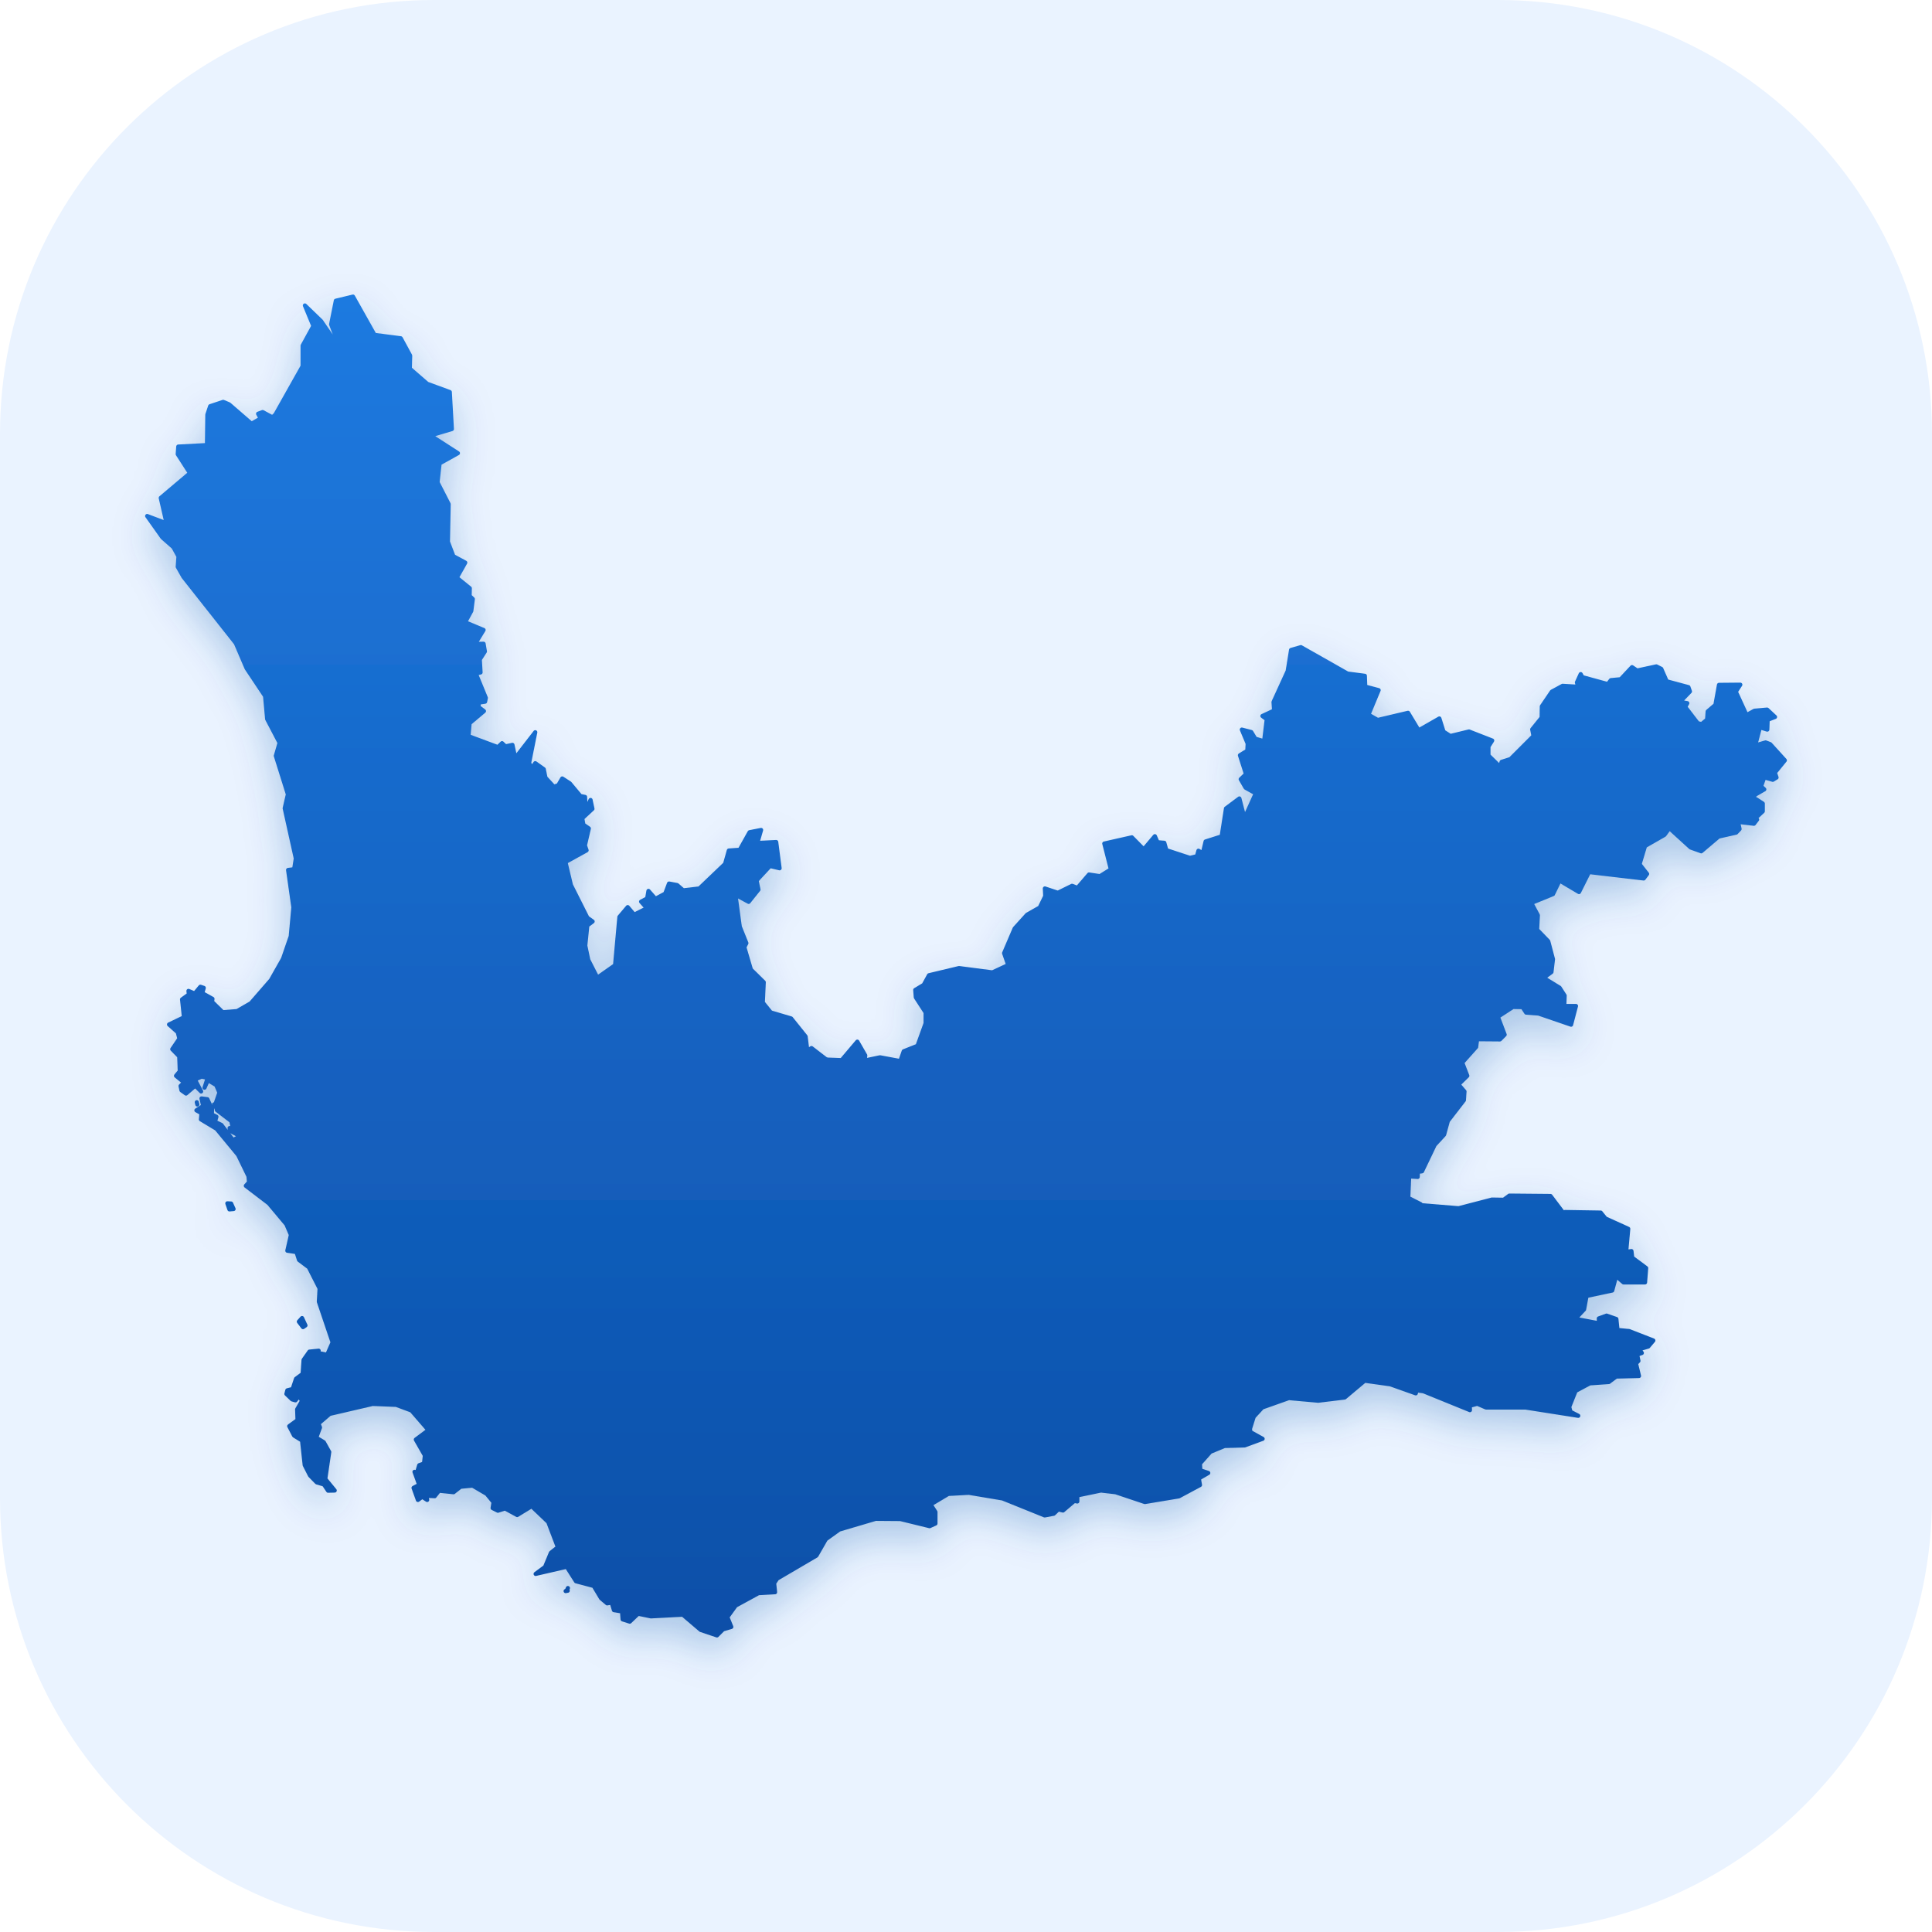
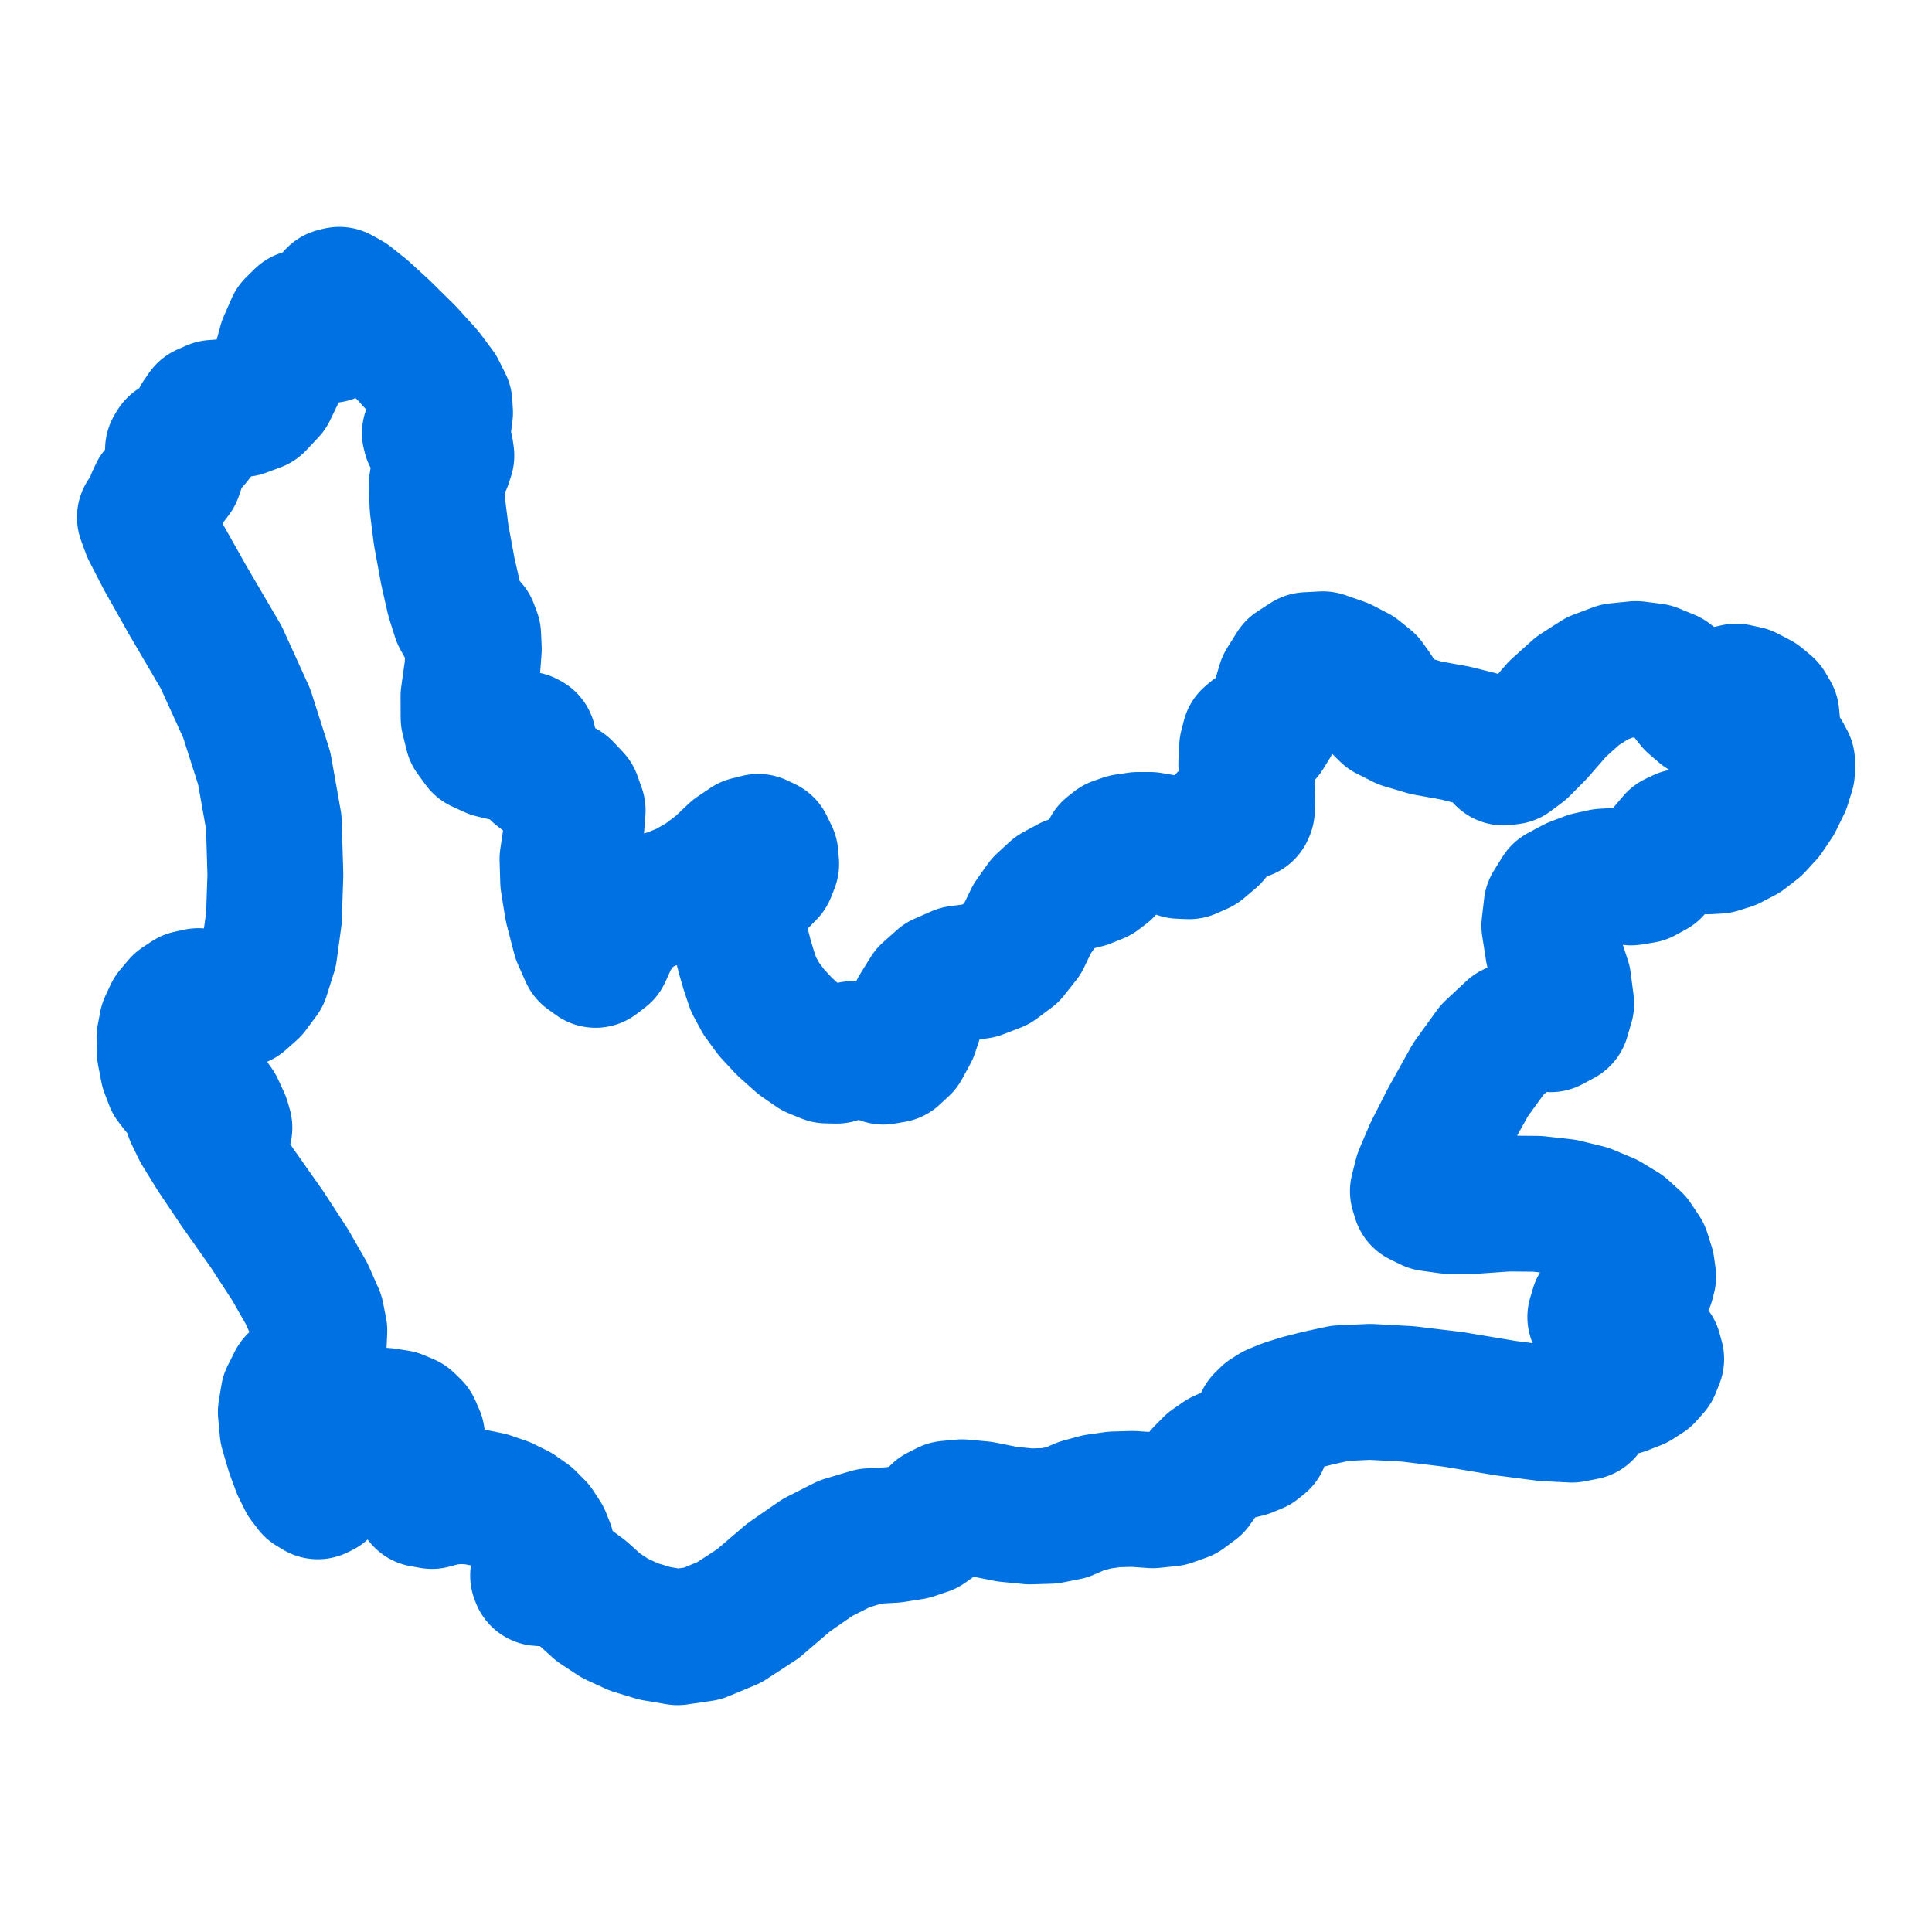
- <svg xmlns="http://www.w3.org/2000/svg" viewBox="0 0 1024 1024">
-   <defs>
-     <linearGradient id="wc" x1="0" y1="157.2" x2="0" y2="866.8" gradientUnits="userSpaceOnUse">
-       <stop offset="0" stop-color="#1f7ae0" />
-       <stop offset="1" stop-color="#0b4fa8" />
-     </linearGradient>
-     <filter id="sh" x="-15%" y="-15%" width="130%" height="130%">
-       <feDropShadow dx="0" dy="8" stdDeviation="10" flood-color="#0b4fa8" flood-opacity="0.28" />
-     </filter>
-   </defs>
-   <rect width="1024" height="1024" rx="230" fill="#eaf3ff" />
-   <g filter="url(#sh)" fill="url(#wc)" stroke="url(#wc)" stroke-width="2.2" stroke-linejoin="round">
-     <path d="M438.0,561.6 L430.1,555.5 L427.9,556.9 L427.0,549.4 L419.3,539.8 L408.5,536.6 L404.3,531.4 L404.8,520.6 L398.0,513.9 L394.5,502.0 L395.6,499.9 L392.1,491.2 L389.8,474.2 L396.8,478.0 L402.0,471.5 L401.0,466.7 L402.6,464.9 L408.1,459.0 L413.2,460.2 L411.4,446.3 L401.4,446.8 L403.4,439.9 L397.3,441.1 L392.1,450.4 L386.3,450.8 L384.3,457.9 L370.7,470.9 L362.1,471.9 L358.9,469.1 L354.6,468.3 L352.6,473.6 L347.4,476.4 L343.7,472.2 L343.0,476.2 L339.8,477.9 L342.9,481.4 L336.1,484.8 L332.7,480.8 L328.3,486.0 L326.0,511.6 L316.6,518.2 L311.8,508.8 L310.2,501.2 L304.1,513.0 L303.6,511.0 L298.0,507.9 L292.7,509.4 L290.6,504.1 L287.8,502.7 L280.4,505.0 L274.8,502.7 L266.2,502.3 L264.8,504.5 L265.8,507.5 L263.3,507.6 L272.8,527.9 L267.9,528.9 L269.8,550.0 L265.5,568.7 L268.6,580.9 L268.0,586.1 L256.8,589.7 L251.7,594.2 L242.1,595.8 L238.9,598.2 L239.0,601.6 L235.7,603.6 L237.6,603.8 L239.1,607.0 L238.2,614.1 L241.4,615.9 L241.3,617.9 L244.5,620.9 L241.9,622.6 L243.5,624.7 L242.0,626.3 L243.8,628.3 L243.8,634.8 L241.9,635.6 L240.8,640.6 L238.8,640.6 L238.7,645.7 L236.5,647.0 L236.5,659.3 L231.3,660.1 L230.4,663.4 L223.2,664.4 L222.8,668.7 L220.4,667.2 L216.3,674.0 L220.9,674.7 L217.1,680.8 L217.2,685.2 L220.9,685.4 L220.4,687.7 L222.4,690.2 L219.2,690.6 L219.4,693.5 L216.3,694.8 L219.3,697.2 L215.9,700.8 L216.9,703.3 L211.6,705.7 L211.4,715.3 L210.6,714.3 L207.1,715.9 L205.7,720.0 L210.4,721.5 L208.3,727.5 L211.5,733.3 L210.5,736.4 L219.2,742.6 L219.9,740.8 L218.6,740.8 L220.5,738.8 L223.6,740.0 L226.3,738.6 L225.4,737.4 L229.5,737.9 L234.4,734.7 L235.1,732.4 L243.1,738.1 L261.7,726.2 L264.4,725.3 L266.9,727.8 L270.5,723.9 L272.5,724.4 L277.5,715.9 L280.4,716.3 L279.5,713.6 L282.2,713.0 L284.7,714.6 L288.6,724.8 L306.0,732.4 L312.9,727.9 L316.4,727.5 L324.0,734.4 L330.8,732.9 L336.2,733.9 L338.8,739.9 L343.5,739.0 L346.2,741.2 L377.3,745.0 L380.1,747.6 L380.2,742.7 L398.1,742.0 L403.0,737.2 L405.4,738.9 L406.2,745.1 L399.1,744.8 L397.9,746.2 L404.2,748.9 L406.4,746.7 L410.0,747.8 L408.9,750.3 L412.2,751.3 L412.6,749.5 L415.7,749.5 L415.3,746.9 L418.2,747.1 L420.1,744.9 L417.5,745.1 L417.4,742.9 L419.2,742.1 L416.6,738.8 L420.3,737.1 L420.3,733.3 L422.6,732.7 L423.1,728.1 L417.1,725.6 L408.9,718.4 L410.5,716.0 L422.6,724.3 L437.6,725.6 L442.2,714.6 L438.5,709.5 L438.4,703.4 L436.4,702.0 L439.5,701.3 L443.6,703.9 L448.2,700.6 L439.2,696.0 L442.6,688.8 L442.1,681.2 L446.7,681.2 L450.9,677.7 L446.6,673.9 L456.6,656.4 L452.8,656.5 L452.6,655.0 L443.3,656.3 L442.9,654.0 L446.4,651.6 L445.9,646.0 L424.2,649.9 L436.5,643.6 L431.4,639.6 L424.1,639.9 L428.5,630.3 L407.2,632.5 L411.2,621.2 L406.4,620.1 L412.8,618.2 L410.7,613.6 L413.7,601.6 L406.2,598.7 L412.8,595.4 L420.2,596.9 L421.8,590.8 L416.5,581.6 L419.7,582.2 L424.0,577.0 L430.6,577.1 L432.1,570.2 L437.4,566.7 L438.0,561.6Z" />
-     <path d="M452.6,655.0 L481.4,650.4 L508.3,639.6 L514.6,642.1 L528.6,640.7 L535.6,638.1 L541.1,639.2 L571.5,634.8 L583.4,638.1 L595.5,635.2 L604.6,636.5 L624.4,634.3 L634.5,630.1 L642.6,630.3 L676.3,622.0 L700.1,629.9 L710.0,636.5 L752.9,638.2 L746.4,634.9 L746.9,623.5 L751.4,623.8 L751.5,621.1 L753.7,620.8 L760.4,606.8 L765.4,601.4 L767.4,594.1 L775.9,583.1 L776.2,578.5 L773.0,574.8 L777.7,570.2 L775.0,563.2 L782.4,554.9 L782.9,550.8 L795.0,550.9 L797.5,548.4 L793.9,538.9 L801.9,533.7 L807.0,533.8 L808.9,536.7 L815.5,537.2 L832.7,543.1 L835.3,533.2 L829.1,533.2 L829.3,527.7 L826.6,523.5 L818.1,518.3 L822.3,515.2 L823.1,508.4 L820.6,498.9 L814.7,492.8 L815.1,485.1 L811.6,478.6 L823.1,473.9 L826.6,466.7 L836.9,472.8 L842.2,462.2 L871.2,465.6 L873.0,463.2 L869.0,458.1 L871.9,448.4 L882.2,442.5 L884.8,438.9 L896.1,449.2 L901.7,451.2 L910.9,443.4 L920.2,441.3 L922.0,439.4 L921.2,435.6 L929.6,436.6 L931.3,434.4 L929.9,434.1 L934.3,430.0 L934.3,425.9 L930.9,423.7 L929.3,428.0 L929.9,421.4 L935.1,418.4 L933.4,416.8 L935.1,412.0 L939.6,413.3 L941.6,412.1 L940.7,409.5 L946.0,403.0 L938.2,394.4 L935.8,393.5 L930.3,395.1 L932.8,385.5 L936.7,386.7 L936.9,381.5 L940.8,380.0 L936.6,376.1 L929.9,376.7 L925.7,379.0 L920.0,366.6 L922.4,362.9 L911.1,363.0 L909.2,373.6 L905.1,377.1 L904.8,381.4 L901.9,383.8 L899.8,383.3 L893.2,374.7 L894.3,372.7 L890.4,372.0 L895.7,366.5 L894.9,364.2 L883.4,361.1 L880.5,354.5 L877.9,353.2 L867.7,355.4 L865.0,353.6 L859.0,360.0 L853.8,360.5 L852.2,362.6 L838.7,358.9 L837.8,357.3 L835.8,361.7 L836.5,364.0 L828.2,363.5 L822.5,366.6 L817.2,374.4 L817.1,380.4 L812.1,386.6 L812.8,390.1 L800.6,402.3 L795.9,403.8 L795.1,406.5 L788.9,400.4 L788.9,395.7 L790.9,392.5 L778.6,387.7 L768.7,390.1 L765.1,387.8 L762.9,380.8 L751.9,387.1 L746.3,377.8 L730.2,381.6 L725.3,378.8 L730.7,365.8 L723.6,363.9 L723.4,358.2 L714.2,357.0 L689.5,343.0 L684.3,344.5 L682.5,355.7 L675.0,372.1 L675.3,376.6 L669.1,379.5 L671.4,381.2 L670.0,392.9 L665.3,391.5 L663.2,388.0 L658.2,386.7 L661.3,394.1 L661.1,397.9 L657.2,400.3 L660.4,410.3 L657.6,413.0 L660.2,417.5 L665.6,420.5 L659.6,433.7 L656.9,423.2 L649.8,428.5 L647.5,443.3 L639.0,446.0 L637.5,452.3 L635.2,450.9 L634.4,453.8 L630.7,454.7 L618.2,450.6 L617.1,446.7 L613.5,446.4 L612.1,443.2 L606.2,450.2 L599.9,443.8 L585.3,447.1 L588.8,460.8 L583.0,464.4 L577.2,463.5 L571.1,470.6 L568.2,469.5 L560.7,473.2 L553.8,470.9 L554.0,475.0 L551.1,481.0 L544.4,484.8 L537.8,492.1 L532.2,505.2 L534.4,511.5 L526.0,515.4 L508.3,513.1 L492.4,516.9 L489.6,522.0 L485.1,524.7 L485.4,528.6 L490.6,536.6 L490.6,542.4 L486.3,554.3 L479.0,557.2 L477.2,562.4 L466.4,560.4 L458.3,562.1 L458.6,559.4 L454.4,552.1 L446.1,561.9 L438.0,561.6 L437.4,566.7 L432.1,570.2 L430.6,577.1 L424.0,577.0 L419.7,582.2 L416.5,581.6 L421.8,590.8 L420.2,596.9 L412.8,595.4 L406.2,598.7 L413.7,601.6 L410.7,613.6 L412.8,618.2 L406.4,620.1 L411.2,621.2 L407.2,632.5 L428.5,630.3 L424.1,639.9 L431.4,639.6 L436.5,643.6 L424.2,649.9 L445.9,646.0 L446.4,651.6 L442.9,654.0 L443.3,656.3 L452.6,655.0Z" />
-     <path d="M216.3,674.0 L213.0,675.8 L209.5,682.0 L206.1,680.2 L203.5,681.1 L203.2,678.5 L198.6,673.5 L194.7,671.9 L193.5,665.4 L187.7,663.7 L187.9,656.9 L180.9,655.9 L181.0,652.4 L178.9,650.2 L171.7,647.2 L167.8,653.6 L162.1,653.7 L156.4,661.3 L158.5,667.8 L163.7,671.7 L169.4,682.9 L169.0,689.9 L176.3,711.5 L173.4,718.1 L170.2,717.4 L171.0,719.5 L167.7,717.9 L168.2,716.8 L166.7,717.9 L168.9,715.9 L164.0,716.4 L160.9,720.8 L160.4,728.2 L156.9,730.8 L155.1,736.2 L152.3,736.9 L151.8,738.8 L154.8,741.7 L156.6,742.2 L158.5,739.8 L160.1,742.5 L157.5,747.0 L157.7,752.7 L153.3,755.9 L155.9,760.9 L160.1,763.5 L161.5,776.5 L164.3,782.0 L167.9,785.7 L171.7,786.8 L173.9,790.1 L177.4,790.0 L172.4,783.9 L174.5,769.6 L171.6,764.4 L167.6,762.0 L169.6,756.6 L168.8,754.5 L174.7,749.4 L197.5,744.1 L210.0,744.6 L218.1,747.6 L227.1,758.0 L220.4,763.0 L225.2,771.4 L224.7,776.0 L228.7,772.4 L228.1,769.4 L230.4,770.2 L231.3,767.4 L235.2,765.7 L242.2,757.4 L237.3,754.7 L240.4,748.9 L245.5,744.4 L243.1,738.1 L238.4,733.7 L235.1,732.4 L234.4,734.7 L229.5,737.9 L225.4,737.4 L226.3,738.6 L223.6,740.0 L220.5,738.8 L218.6,740.8 L219.9,740.8 L219.2,742.6 L210.2,735.8 L211.5,733.3 L208.3,727.5 L210.4,721.5 L205.7,720.0 L207.1,715.9 L210.6,714.3 L211.4,715.3 L211.6,705.7 L216.9,703.3 L215.9,700.8 L219.3,697.2 L216.3,694.8 L219.4,693.5 L219.2,690.6 L222.4,690.2 L220.4,687.7 L220.9,685.4 L217.2,685.2 L217.1,680.8 L220.9,674.7 L216.3,674.0Z" />
-     <path d="M160.1,698.6 L158.4,700.5 L160.6,703.4 L161.9,702.5 L160.1,698.6Z" />
-     <path d="M446.6,673.9 L457.2,671.5 L457.8,678.8 L468.5,671.5 L475.6,674.5 L483.2,682.7 L487.5,682.4 L486.5,686.5 L497.9,686.9 L497.2,682.9 L505.1,684.0 L504.5,688.0 L514.7,693.2 L507.5,701.2 L503.1,714.6 L506.9,716.6 L504.8,726.2 L502.8,724.8 L497.0,726.6 L495.6,725.2 L492.0,728.1 L489.1,722.8 L473.3,726.1 L472.4,728.6 L473.8,730.8 L477.0,730.5 L477.4,732.2 L477.0,735.3 L472.3,733.5 L473.0,738.8 L476.1,738.3 L476.9,741.7 L479.5,743.2 L478.5,743.9 L480.4,748.1 L473.5,746.6 L472.1,748.7 L471.4,746.5 L465.0,746.3 L464.9,748.2 L465.3,754.2 L467.2,755.8 L465.7,760.7 L466.9,760.0 L468.4,762.8 L472.7,762.1 L475.6,763.9 L473.0,766.8 L472.1,765.0 L466.7,768.4 L455.1,780.2 L455.1,781.4 L457.1,779.9 L462.1,781.4 L462.6,783.5 L460.3,784.6 L459.3,789.1 L471.1,788.2 L477.8,794.9 L486.3,798.2 L493.2,797.4 L502.6,791.8 L513.5,791.2 L531.4,794.2 L553.7,803.2 L558.5,802.3 L560.9,800.0 L563.4,800.6 L569.4,795.5 L571.0,795.8 L571.0,792.6 L583.5,790.0 L591.3,790.9 L606.8,796.1 L624.8,793.1 L636.0,787.1 L635.4,783.6 L640.4,780.7 L636.2,779.3 L636.0,775.7 L641.5,769.5 L649.0,766.4 L659.7,766.1 L669.2,762.6 L662.7,759.0 L662.5,757.3 L664.5,750.9 L669.0,746.0 L683.1,741.0 L698.7,742.4 L712.7,740.7 L723.3,731.8 L736.9,733.7 L750.4,738.5 L750.8,736.9 L754.5,737.4 L779.1,747.4 L779.0,745.1 L783.0,744.0 L787.6,746.0 L808.5,746.0 L836.5,750.4 L832.4,748.3 L831.7,745.7 L835.1,737.2 L842.6,733.2 L852.7,732.5 L856.6,729.6 L868.7,729.3 L867.1,722.7 L868.4,721.3 L867.7,718.0 L870.2,717.1 L868.8,715.1 L873.6,713.7 L876.3,710.5 L863.5,705.5 L857.3,704.9 L856.7,699.1 L851.5,697.3 L847.4,698.8 L847.5,701.4 L834.9,699.0 L839.6,694.0 L840.9,686.9 L854.5,684.0 L856.6,676.3 L860.5,679.7 L871.9,679.7 L872.5,672.1 L865.1,666.6 L864.7,663.1 L861.9,663.5 L863.0,651.3 L850.9,645.8 L848.4,642.7 L829.5,642.4 L830.7,645.7 L821.8,633.9 L800.0,633.7 L797.0,635.9 L790.8,635.8 L773.1,640.4 L725.7,636.5 L716.8,637.3 L710.0,636.5 L700.1,629.9 L676.3,622.0 L642.6,630.3 L634.5,630.1 L624.4,634.3 L604.6,636.5 L595.5,635.2 L583.4,638.1 L571.5,634.8 L541.1,639.2 L535.6,638.1 L528.6,640.7 L514.6,642.1 L509.7,639.4 L502.8,640.7 L481.4,650.4 L452.6,655.0 L452.8,656.5 L456.6,656.4 L456.2,658.1 L446.6,673.9Z" />
-     <path d="M243.1,738.1 L245.5,744.6 L240.4,748.9 L237.3,754.7 L242.2,757.4 L235.2,765.7 L231.3,767.4 L230.4,770.2 L228.1,769.4 L228.7,772.4 L226.7,775.0 L222.2,776.6 L221.0,780.6 L219.7,780.1 L222.2,787.0 L219.2,788.6 L221.5,795.0 L223.8,793.3 L226.4,795.0 L225.9,792.8 L230.4,793.0 L232.7,790.1 L240.4,790.9 L244.1,788.0 L250.5,787.4 L258.0,791.8 L261.6,796.2 L261.1,799.3 L263.9,800.7 L267.7,799.5 L274.1,803.0 L281.8,798.3 L290.6,806.7 L295.7,820.1 L292.0,823.0 L288.9,830.5 L283.9,834.2 L300.4,830.4 L305.3,838.1 L314.7,840.6 L318.6,847.1 L321.8,849.8 L324.2,849.4 L325.4,853.4 L329.7,854.1 L330.0,858.3 L333.8,859.5 L338.2,855.3 L345.0,856.7 L361.9,855.8 L371.4,863.9 L380.0,866.8 L383.2,863.6 L387.6,862.3 L385.5,857.1 L389.9,851.0 L402.0,844.4 L410.8,843.9 L410.3,839.1 L411.9,836.7 L432.7,824.5 L437.7,815.8 L444.8,810.7 L464.1,805.0 L477.2,805.1 L492.7,808.9 L495.8,807.5 L495.8,801.4 L493.2,797.4 L486.3,798.2 L477.8,794.9 L471.1,788.2 L465.2,789.7 L462.4,787.8 L459.5,789.2 L460.3,784.6 L462.7,783.2 L461.9,781.0 L455.0,780.7 L456.0,778.0 L459.6,776.4 L466.7,768.4 L472.1,765.0 L473.0,766.8 L475.6,763.9 L472.7,762.1 L468.4,762.8 L466.9,760.0 L465.7,760.7 L467.2,755.8 L465.3,754.2 L464.9,748.2 L465.0,746.3 L471.4,746.5 L472.1,748.7 L473.5,746.6 L480.4,748.1 L478.5,743.9 L479.5,743.2 L476.9,741.7 L476.1,738.3 L473.0,738.8 L472.3,733.5 L477.0,735.3 L477.4,732.2 L477.0,730.5 L473.8,730.8 L472.4,728.6 L473.3,726.1 L489.1,722.8 L492.0,728.1 L495.6,725.2 L497.0,726.6 L502.8,724.8 L504.8,726.2 L506.9,716.6 L503.1,714.6 L507.5,701.2 L514.7,693.2 L504.5,688.0 L505.1,684.0 L497.2,682.9 L497.9,686.9 L486.5,686.5 L487.5,682.4 L483.2,682.7 L475.6,674.5 L468.5,671.5 L457.8,678.8 L457.2,671.5 L446.6,673.9 L450.9,677.7 L446.7,681.2 L442.1,681.2 L442.6,688.8 L439.2,696.0 L448.2,700.6 L443.6,703.9 L439.5,701.3 L436.4,702.0 L438.4,703.4 L438.5,709.5 L442.2,714.6 L437.6,725.6 L422.6,724.3 L410.5,716.0 L408.9,718.4 L417.1,725.6 L423.1,728.1 L422.6,732.7 L420.3,733.3 L420.3,737.1 L416.6,738.8 L419.2,742.1 L417.4,742.9 L417.5,745.1 L420.1,744.9 L418.2,747.1 L415.3,746.9 L415.7,749.5 L412.6,749.5 L412.2,751.3 L408.9,750.3 L410.0,747.8 L406.4,746.7 L404.2,748.9 L397.9,746.2 L399.1,744.8 L406.2,745.1 L405.4,738.9 L403.0,737.2 L398.1,742.0 L380.2,742.7 L380.1,747.6 L377.3,745.0 L346.2,741.2 L343.5,739.0 L338.8,739.9 L336.2,733.9 L330.8,732.9 L324.0,734.4 L316.4,727.5 L312.9,727.9 L306.0,732.4 L302.1,731.3 L287.6,723.9 L284.7,714.6 L282.2,713.0 L279.5,713.6 L280.4,716.3 L277.5,715.9 L272.5,724.4 L270.5,723.9 L266.9,727.8 L264.4,725.3 L261.7,726.2 L243.1,738.1Z" />
-     <path d="M301.0,841.7 L300.4,843.1 L301.0,841.7Z" />
-     <path d="M300.9,843.1 L299.8,843.3 L300.9,843.1Z" />
-     <path d="M310.2,501.2 L311.3,490.5 L314.1,488.4 L311.3,486.4 L302.6,469.1 L299.7,456.9 L310.9,450.7 L310.0,448.1 L312.1,439.1 L309.2,437.1 L308.6,433.7 L314.0,428.7 L313.0,424.0 L310.4,429.7 L310.1,422.4 L307.6,421.9 L302.0,415.2 L298.0,412.6 L295.9,416.2 L293.5,417.0 L289.1,412.2 L288.2,407.7 L283.7,404.5 L282.1,406.9 L280.4,404.6 L283.7,388.1 L273.1,401.8 L271.6,394.8 L267.9,395.6 L266.1,393.9 L263.9,396.0 L248.3,390.2 L248.9,383.3 L256.5,376.9 L253.6,374.7 L253.8,372.4 L257.1,371.9 L257.5,369.9 L252.2,357.0 L254.7,356.4 L254.3,349.5 L257.0,345.3 L256.3,341.2 L251.8,341.3 L256.3,333.9 L247.9,330.4 L245.6,331.5 L249.8,323.8 L250.6,317.5 L248.9,315.9 L249.0,311.8 L242.1,306.2 L246.6,298.2 L240.3,294.8 L237.4,287.2 L237.8,267.2 L231.9,255.7 L233.0,245.6 L242.7,240.2 L228.1,230.8 L239.5,227.4 L238.4,207.8 L226.4,203.4 L217.2,195.4 L217.4,188.5 L212.4,179.3 L198.5,177.5 L187.1,157.2 L178.0,159.4 L175.5,171.9 L180.7,185.6 L170.2,170.2 L161.6,161.9 L166.1,172.8 L160.4,183.2 L160.4,194.1 L146.0,219.7 L144.4,221.2 L139.2,218.4 L136.8,219.3 L138.2,221.8 L133.3,224.6 L121.4,214.3 L118.3,213.0 L111.4,215.3 L109.9,219.8 L109.7,235.9 L94.5,236.7 L94.2,240.7 L100.7,250.8 L85.2,263.9 L88.3,277.4 L78.0,273.5 L86.1,284.9 L91.9,290.0 L94.6,294.9 L94.2,300.4 L97.2,305.7 L125.0,340.9 L130.7,354.2 L140.5,368.9 L141.6,381.1 L148.2,393.7 L146.2,400.6 L152.6,421.0 L150.9,428.4 L156.8,455.0 L155.9,460.7 L152.7,461.1 L155.5,480.9 L154.1,496.3 L150.0,508.2 L143.6,519.5 L133.0,531.7 L125.7,535.9 L118.0,536.5 L112.4,531.0 L112.6,529.4 L107.2,526.4 L108.0,523.6 L106.2,523.0 L103.2,526.6 L99.9,525.2 L100.1,527.1 L96.5,529.7 L97.5,539.2 L89.6,543.0 L94.2,547.1 L95.1,550.5 L91.3,556.1 L95.0,559.9 L95.3,567.8 L93.3,570.2 L97.6,573.7 L95.7,575.6 L96.2,577.9 L98.6,579.6 L103.5,575.4 L106.6,578.5 L103.3,572.2 L106.8,570.6 L110.1,571.3 L108.4,576.5 L110.2,572.5 L114.6,575.1 L116.3,579.1 L114.3,584.9 L114.9,588.3 L122.6,594.2 L123.5,598.4 L121.7,597.9 L121.9,599.3 L125.5,601.2 L127.2,600.3 L127.0,602.4 L123.5,604.3 L117.3,596.2 L113.9,594.6 L114.7,591.9 L112.3,590.7 L112.4,586.8 L108.1,586.5 L111.2,585.4 L109.9,582.6 L106.8,582.2 L107.7,586.2 L104.1,588.5 L106.8,590.0 L106.5,593.3 L114.8,598.3 L126.2,612.1 L131.7,623.4 L132.0,626.6 L130.3,628.5 L142.5,637.8 L151.8,648.9 L154.2,654.5 L152.3,662.9 L156.4,663.5 L156.4,661.3 L162.1,653.7 L167.8,653.6 L171.7,647.2 L177.1,648.8 L181.0,652.4 L180.9,655.9 L187.9,656.9 L187.7,663.7 L193.5,665.4 L194.7,671.9 L198.6,673.5 L203.2,678.5 L203.5,681.1 L206.1,680.2 L209.5,682.0 L220.4,667.2 L222.8,668.7 L223.2,664.4 L230.4,663.4 L231.3,660.1 L236.5,659.3 L236.5,647.0 L238.7,645.7 L238.8,640.6 L240.8,640.6 L241.9,635.6 L243.8,634.8 L243.8,628.3 L242.0,626.3 L243.5,624.7 L241.9,622.6 L244.5,620.9 L237.5,612.0 L239.1,607.0 L237.8,604.0 L235.7,603.6 L239.0,601.6 L238.9,598.2 L244.8,594.7 L251.7,594.2 L256.8,589.7 L268.0,586.1 L268.6,580.9 L265.5,568.7 L269.8,550.0 L267.9,528.9 L272.8,527.9 L264.0,510.3 L263.3,507.6 L265.8,507.5 L265.0,504.1 L266.2,502.3 L274.8,502.7 L280.4,505.0 L287.8,502.7 L290.6,504.1 L292.7,509.4 L298.0,507.9 L303.6,511.0 L304.1,513.0 L310.2,501.2Z" />
-     <path d="M120.5,637.8 L121.6,641.0 L123.8,640.8 L122.5,637.9 L120.5,637.8Z" />
-     <path d="M104.3,584.2 L104.6,585.4 L104.3,584.2Z" />
-     <path d="M113.4,585.4 L113.8,586.5 L113.4,585.4Z" />
-   </g>
+ <svg xmlns="http://www.w3.org/2000/svg" viewBox="0 0 512 512">
+   <path d="M466.03,185.54 L462.82,183.87 L460.11,183.28 L457.92,183.77 L456.23,185.34 L455.06,187.98 L453.42,189.00 L451.32,188.39 L448.75,186.17 L445.71,182.31 L442.16,179.55 L438.10,177.88 L433.54,177.30 L428.47,177.81 L423.31,179.75 L418.08,183.10 L412.76,187.88 L407.36,194.09 L403.18,198.30 L400.21,200.52 L398.47,200.74 L397.94,198.98 L395.62,197.31 L391.52,195.74 L385.62,194.26 L377.94,192.88 L371.96,191.11 L367.69,188.95 L365.13,186.40 L364.28,183.46 L362.41,180.82 L359.50,178.48 L355.57,176.44 L350.61,174.71 L346.44,174.93 L343.06,177.12 L340.47,181.26 L338.66,187.36 L336.94,191.75 L335.29,194.41 L333.72,195.36 L332.23,194.58 L331.16,195.48 L330.50,198.05 L330.27,202.30 L330.45,208.21 L330.50,212.32 L330.43,214.63 L330.22,215.12 L329.87,213.80 L328.79,213.80 L326.96,215.12 L324.39,217.76 L321.07,221.73 L317.99,224.33 L315.16,225.59 L312.57,225.49 L310.22,224.04 L307.61,223.07 L304.74,222.59 L301.60,222.59 L298.21,223.09 L295.72,223.95 L294.15,225.19 L293.48,226.80 L293.73,228.78 L292.85,230.52 L290.86,232.03 L287.75,233.29 L283.53,234.31 L279.74,236.36 L276.40,239.43 L273.51,243.52 L271.05,248.63 L267.88,252.63 L264.00,255.53 L259.40,257.31 L254.09,257.99 L249.62,259.94 L246.01,263.15 L243.24,267.62 L241.32,273.36 L239.16,277.34 L236.76,279.56 L234.11,280.02 L231.23,278.72 L228.54,278.04 L226.06,277.99 L223.78,278.57 L221.69,279.77 L219.07,279.71 L215.89,278.41 L212.18,275.86 L207.91,272.05 L204.41,268.27 L201.66,264.52 L199.66,260.79 L198.42,257.08 L197.35,253.43 L196.43,249.82 L195.67,246.26 L195.08,242.75 L195.37,239.68 L196.56,237.05 L198.63,234.85 L201.60,233.09 L203.51,231.13 L204.37,228.97 L204.17,226.61 L202.93,224.04 L200.96,223.10 L198.27,223.77 L194.86,226.07 L190.73,229.98 L186.43,233.23 L181.96,235.81 L177.33,237.72 L172.53,238.97 L168.39,241.10 L164.92,244.10 L162.10,247.99 L159.95,252.75 L157.83,254.37 L155.75,252.87 L153.69,248.22 L151.67,240.44 L150.57,233.57 L150.39,227.61 L151.14,222.55 L152.81,218.41 L153.09,214.76 L151.97,211.61 L149.46,208.96 L145.55,206.80 L142.68,204.58 L140.83,202.32 L140.00,200.00 L140.21,197.63 L140.03,196.29 L139.46,195.97 L138.51,196.67 L137.17,198.39 L135.38,199.33 L133.15,199.47 L130.47,198.81 L127.34,197.37 L125.24,194.50 L124.18,190.23 L124.15,184.54 L125.15,177.43 L125.56,172.03 L125.39,168.32 L124.63,166.32 L123.28,166.02 L121.84,163.40 L120.29,158.48 L118.65,151.24 L116.90,141.69 L115.94,134.04 L115.75,128.29 L116.35,124.44 L117.72,122.49 L118.29,120.73 L118.06,119.16 L117.01,117.78 L115.16,116.59 L114.13,115.59 L113.92,114.78 L114.54,114.16 L115.99,113.74 L117.04,112.80 L117.69,111.35 L117.94,109.40 L117.79,106.94 L116.06,103.49 L112.75,99.06 L107.85,93.66 L101.37,87.27 L96.21,82.55 L92.40,79.51 L89.91,78.12 L88.75,78.41 L87.97,79.45 L87.57,81.24 L87.53,83.78 L87.88,87.07 L87.53,88.79 L86.50,88.95 L84.78,87.54 L82.37,84.55 L80.07,84.14 L77.88,86.29 L75.80,91.01 L73.82,98.29 L71.24,103.61 L68.07,106.98 L64.29,108.39 L59.92,107.84 L56.58,108.08 L54.28,109.09 L53.02,110.90 L52.79,113.49 L52.15,115.46 L51.08,116.80 L49.58,117.53 L47.66,117.64 L46.42,118.16 L45.85,119.10 L45.95,120.46 L46.74,122.23 L46.84,123.98 L46.25,125.69 L44.98,127.37 L43.03,129.02 L41.66,130.68 L40.88,132.36 L40.68,134.05 L41.07,135.75 L41.04,136.91 L40.59,137.51 L39.70,137.56 L38.40,137.07 L39.64,140.48 L43.42,147.81 L49.75,159.05 L58.63,174.20 L65.39,189.06 L70.03,203.62 L72.56,217.89 L72.98,231.86 L72.59,243.29 L71.39,252.17 L69.39,258.52 L66.57,262.32 L63.75,264.81 L60.92,265.99 L58.08,265.86 L55.24,264.43 L52.57,263.98 L50.08,264.52 L47.76,266.05 L45.62,268.57 L44.23,271.55 L43.58,274.99 L43.68,278.90 L44.52,283.27 L45.73,286.45 L47.30,288.46 L49.23,289.28 L51.52,288.92 L53.63,289.50 L55.57,291.03 L57.32,293.50 L58.90,296.92 L59.47,298.85 L59.02,299.28 L57.57,298.22 L55.10,295.67 L53.22,294.12 L51.93,293.56 L51.22,294.00 L51.10,295.44 L52.99,299.34 L56.90,305.70 L62.82,314.51 L70.76,325.78 L76.91,335.23 L81.27,342.86 L83.84,348.66 L84.63,352.64 L84.46,356.39 L83.35,359.91 L81.30,363.21 L78.29,366.27 L76.44,369.95 L75.74,374.22 L76.20,379.10 L77.81,384.59 L79.42,388.94 L81.03,392.17 L82.63,394.26 L84.22,395.22 L85.30,394.69 L85.87,392.65 L85.92,389.12 L85.46,384.08 L86.41,380.17 L88.77,377.39 L92.53,375.73 L97.70,375.20 L101.98,375.20 L105.37,375.72 L107.86,376.77 L109.47,378.34 L110.50,380.68 L110.95,383.78 L110.83,387.64 L110.12,392.27 L110.49,395.50 L111.94,397.33 L114.46,397.78 L118.07,396.82 L121.77,396.45 L125.59,396.66 L129.50,397.45 L133.52,398.83 L136.97,400.53 L139.85,402.55 L142.17,404.89 L143.91,407.56 L144.88,410.03 L145.08,412.30 L144.50,414.38 L143.15,416.25 L142.60,417.53 L142.86,418.20 L143.92,418.27 L145.79,417.73 L148.18,418.23 L151.09,419.76 L154.53,422.32 L158.49,425.91 L162.97,428.86 L167.98,431.17 L173.51,432.85 L179.58,433.88 L186.15,432.91 L193.24,429.96 L200.84,425.01 L208.95,418.07 L216.60,412.77 L223.80,409.12 L230.54,407.11 L236.83,406.75 L241.79,405.96 L245.42,404.74 L247.73,403.10 L248.71,401.03 L251.13,399.81 L254.97,399.45 L260.25,399.94 L266.96,401.28 L272.94,401.87 L278.19,401.71 L282.71,400.81 L286.51,399.15 L290.69,398.01 L295.24,397.36 L300.18,397.22 L305.49,397.59 L309.99,397.13 L313.68,395.82 L316.56,393.68 L318.63,390.71 L321.04,388.27 L323.80,386.36 L326.91,384.98 L330.37,384.14 L332.82,383.14 L334.25,381.99 L334.67,380.67 L334.08,379.21 L334.10,377.81 L334.72,376.50 L335.96,375.27 L337.80,374.12 L340.65,372.94 L344.50,371.73 L349.35,370.49 L355.21,369.22 L363.11,368.86 L373.07,369.40 L385.07,370.84 L399.13,373.19 L409.62,374.54 L416.56,374.89 L419.94,374.23 L419.77,372.57 L420.70,371.08 L422.74,369.75 L425.89,368.58 L430.14,367.59 L433.57,366.24 L436.18,364.56 L437.96,362.54 L438.91,360.17 L438.32,358.03 L436.18,356.13 L432.49,354.45 L427.26,353.00 L424.02,351.19 L422.77,349.03 L423.52,346.52 L426.26,343.66 L428.80,341.61 L431.14,340.40 L433.28,340.00 L435.21,340.43 L436.38,339.85 L436.78,338.28 L436.42,335.70 L435.29,332.12 L433.14,328.89 L429.97,326.01 L425.78,323.47 L420.57,321.29 L414.44,319.80 L407.40,319.02 L399.44,318.95 L390.56,319.58 L383.75,319.57 L379.02,318.91 L376.35,317.61 L375.75,315.67 L376.79,311.55 L379.47,305.24 L383.78,296.77 L389.72,286.11 L395.41,278.25 L400.84,273.18 L406.01,270.91 L410.92,271.43 L413.94,269.80 L415.06,266.00 L414.29,260.04 L411.62,251.91 L410.59,245.31 L411.19,240.21 L413.42,236.63 L417.28,234.56 L421.09,233.12 L424.86,232.30 L428.58,232.10 L432.25,232.53 L435.43,232.01 L438.12,230.54 L440.33,228.12 L442.05,224.76 L443.87,222.63 L445.80,221.72 L447.83,222.04 L449.97,223.59 L452.46,224.29 L455.30,224.14 L458.48,223.14 L462.01,221.30 L465.18,218.85 L467.98,215.81 L470.42,212.18 L472.49,207.95 L473.56,204.53 L473.60,201.91 L472.63,200.11 L470.64,199.12 L469.35,197.78 L468.76,196.08 L468.86,194.04 L469.66,191.63 L469.45,189.42 L468.25,187.38 L466.03,185.54 Z" fill="none" stroke="#0071e3" stroke-width="36" stroke-linejoin="round" stroke-linecap="round" />
</svg>
